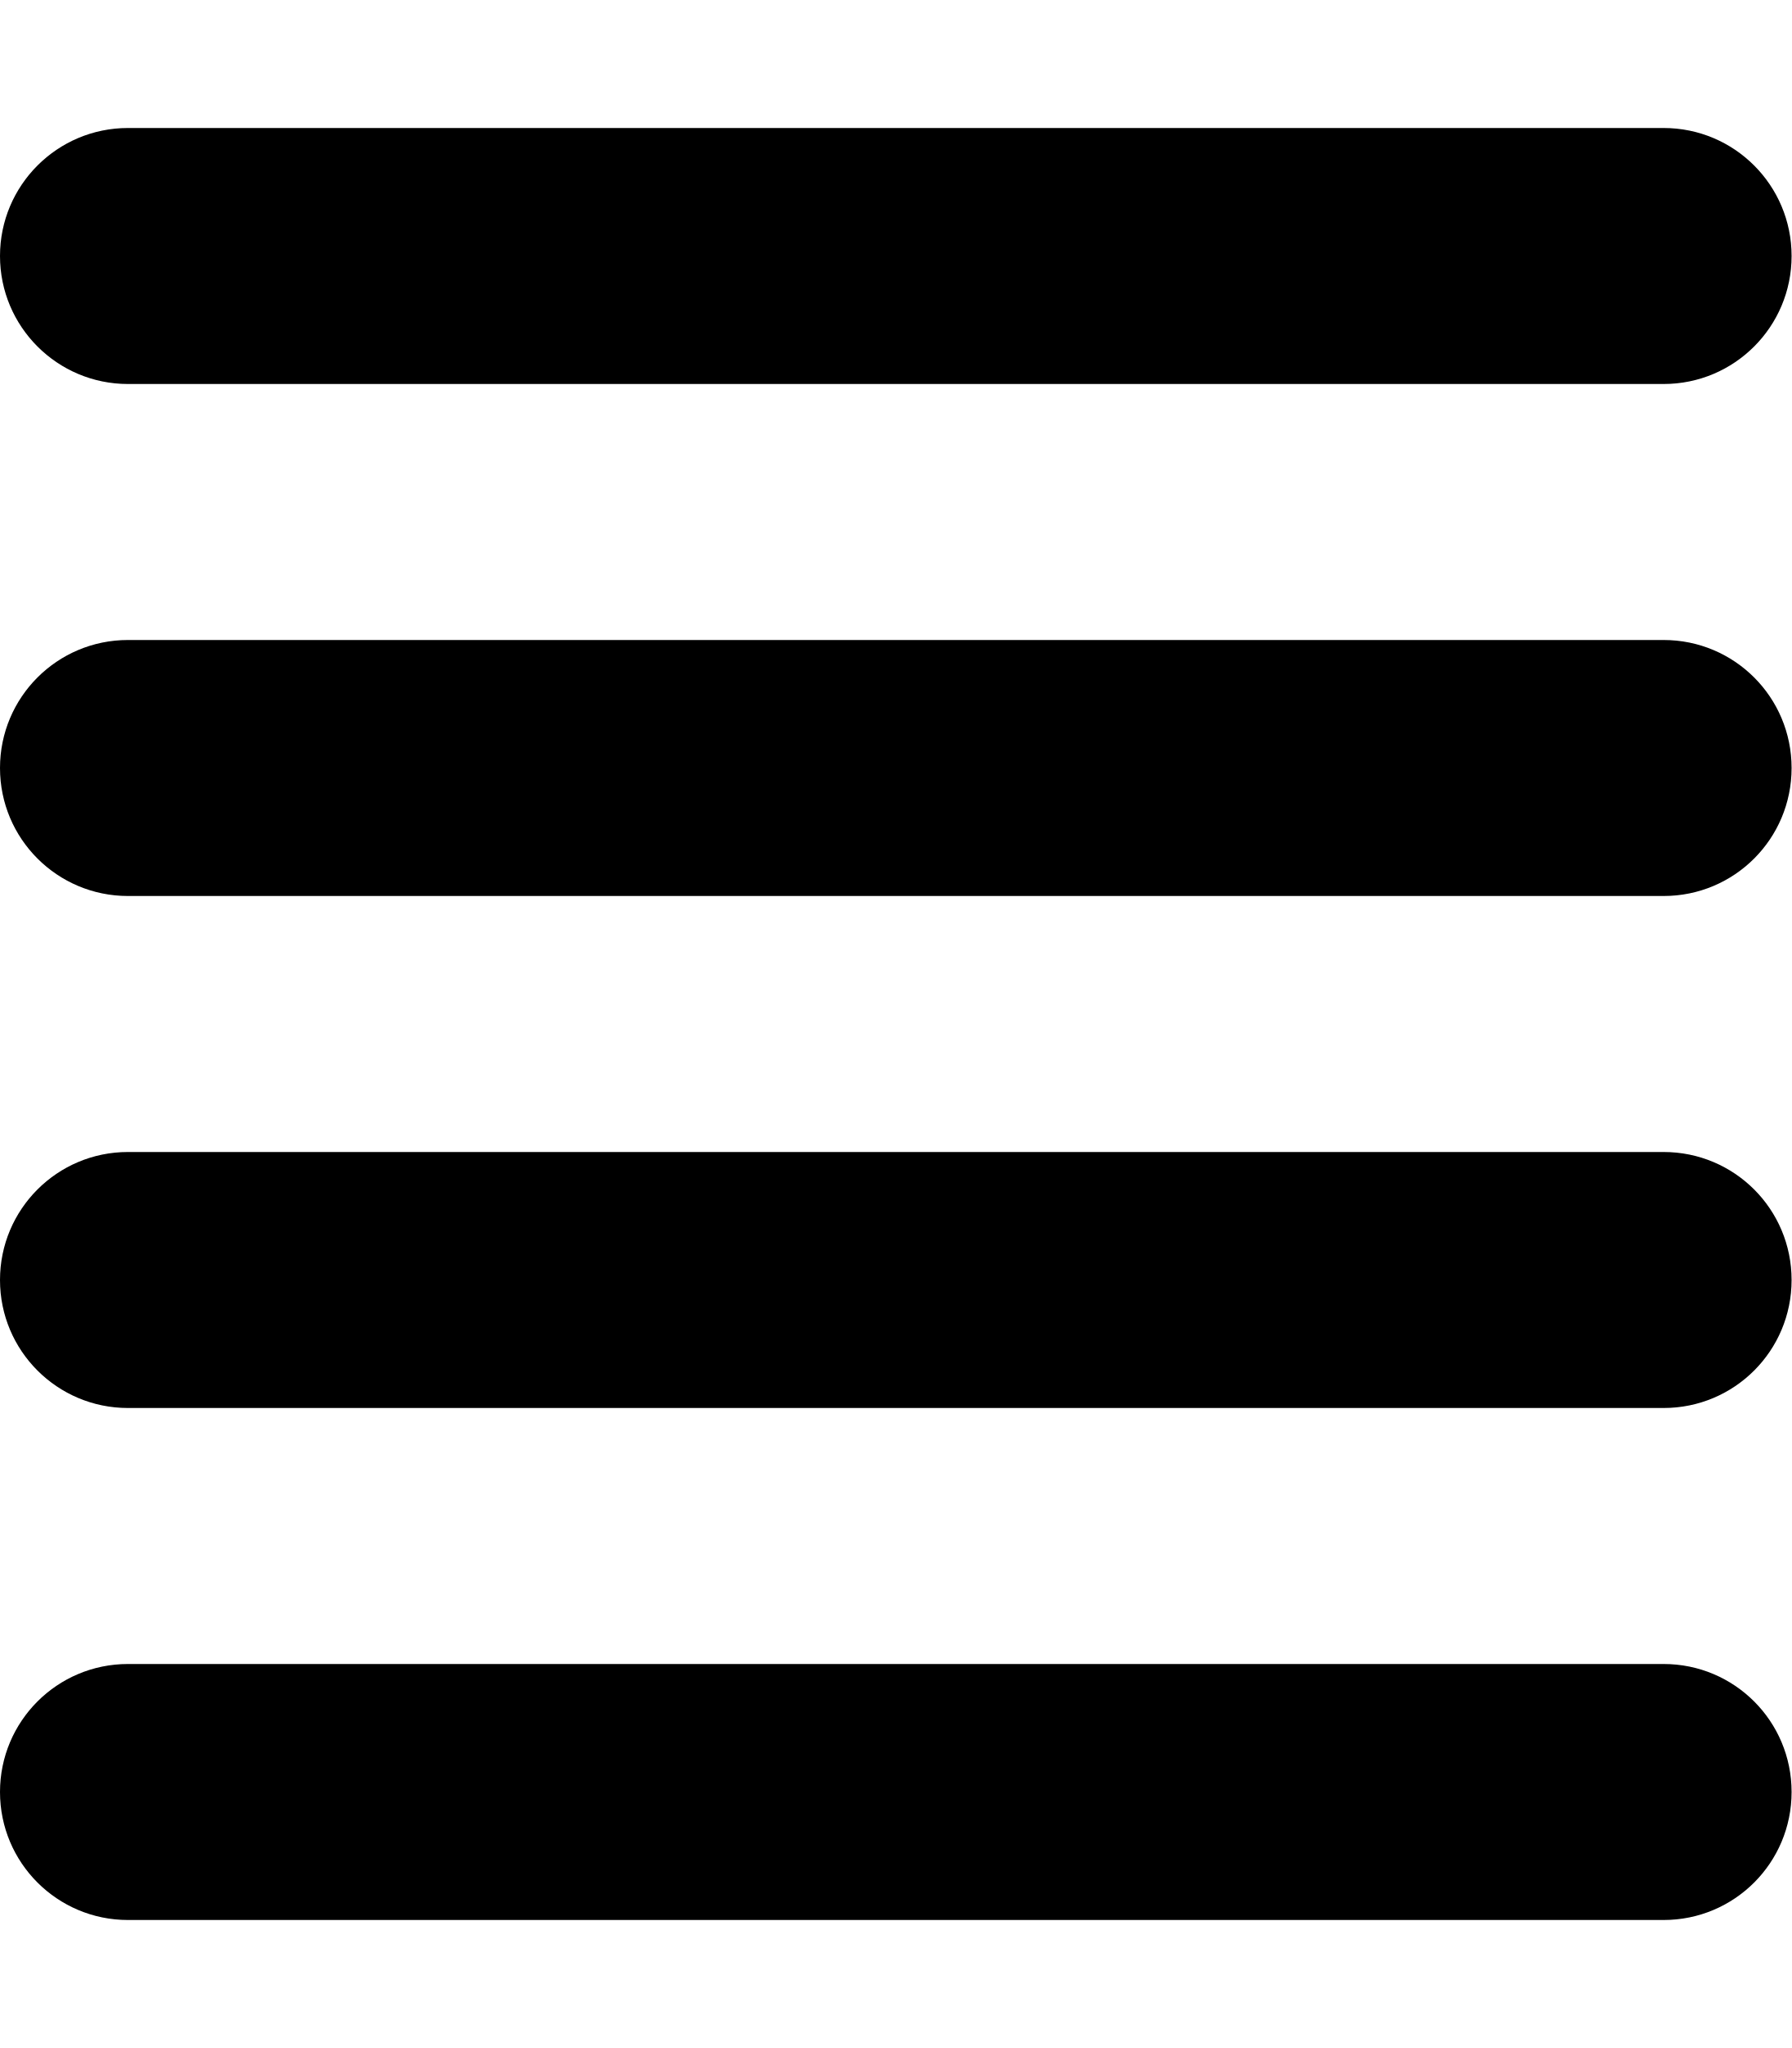
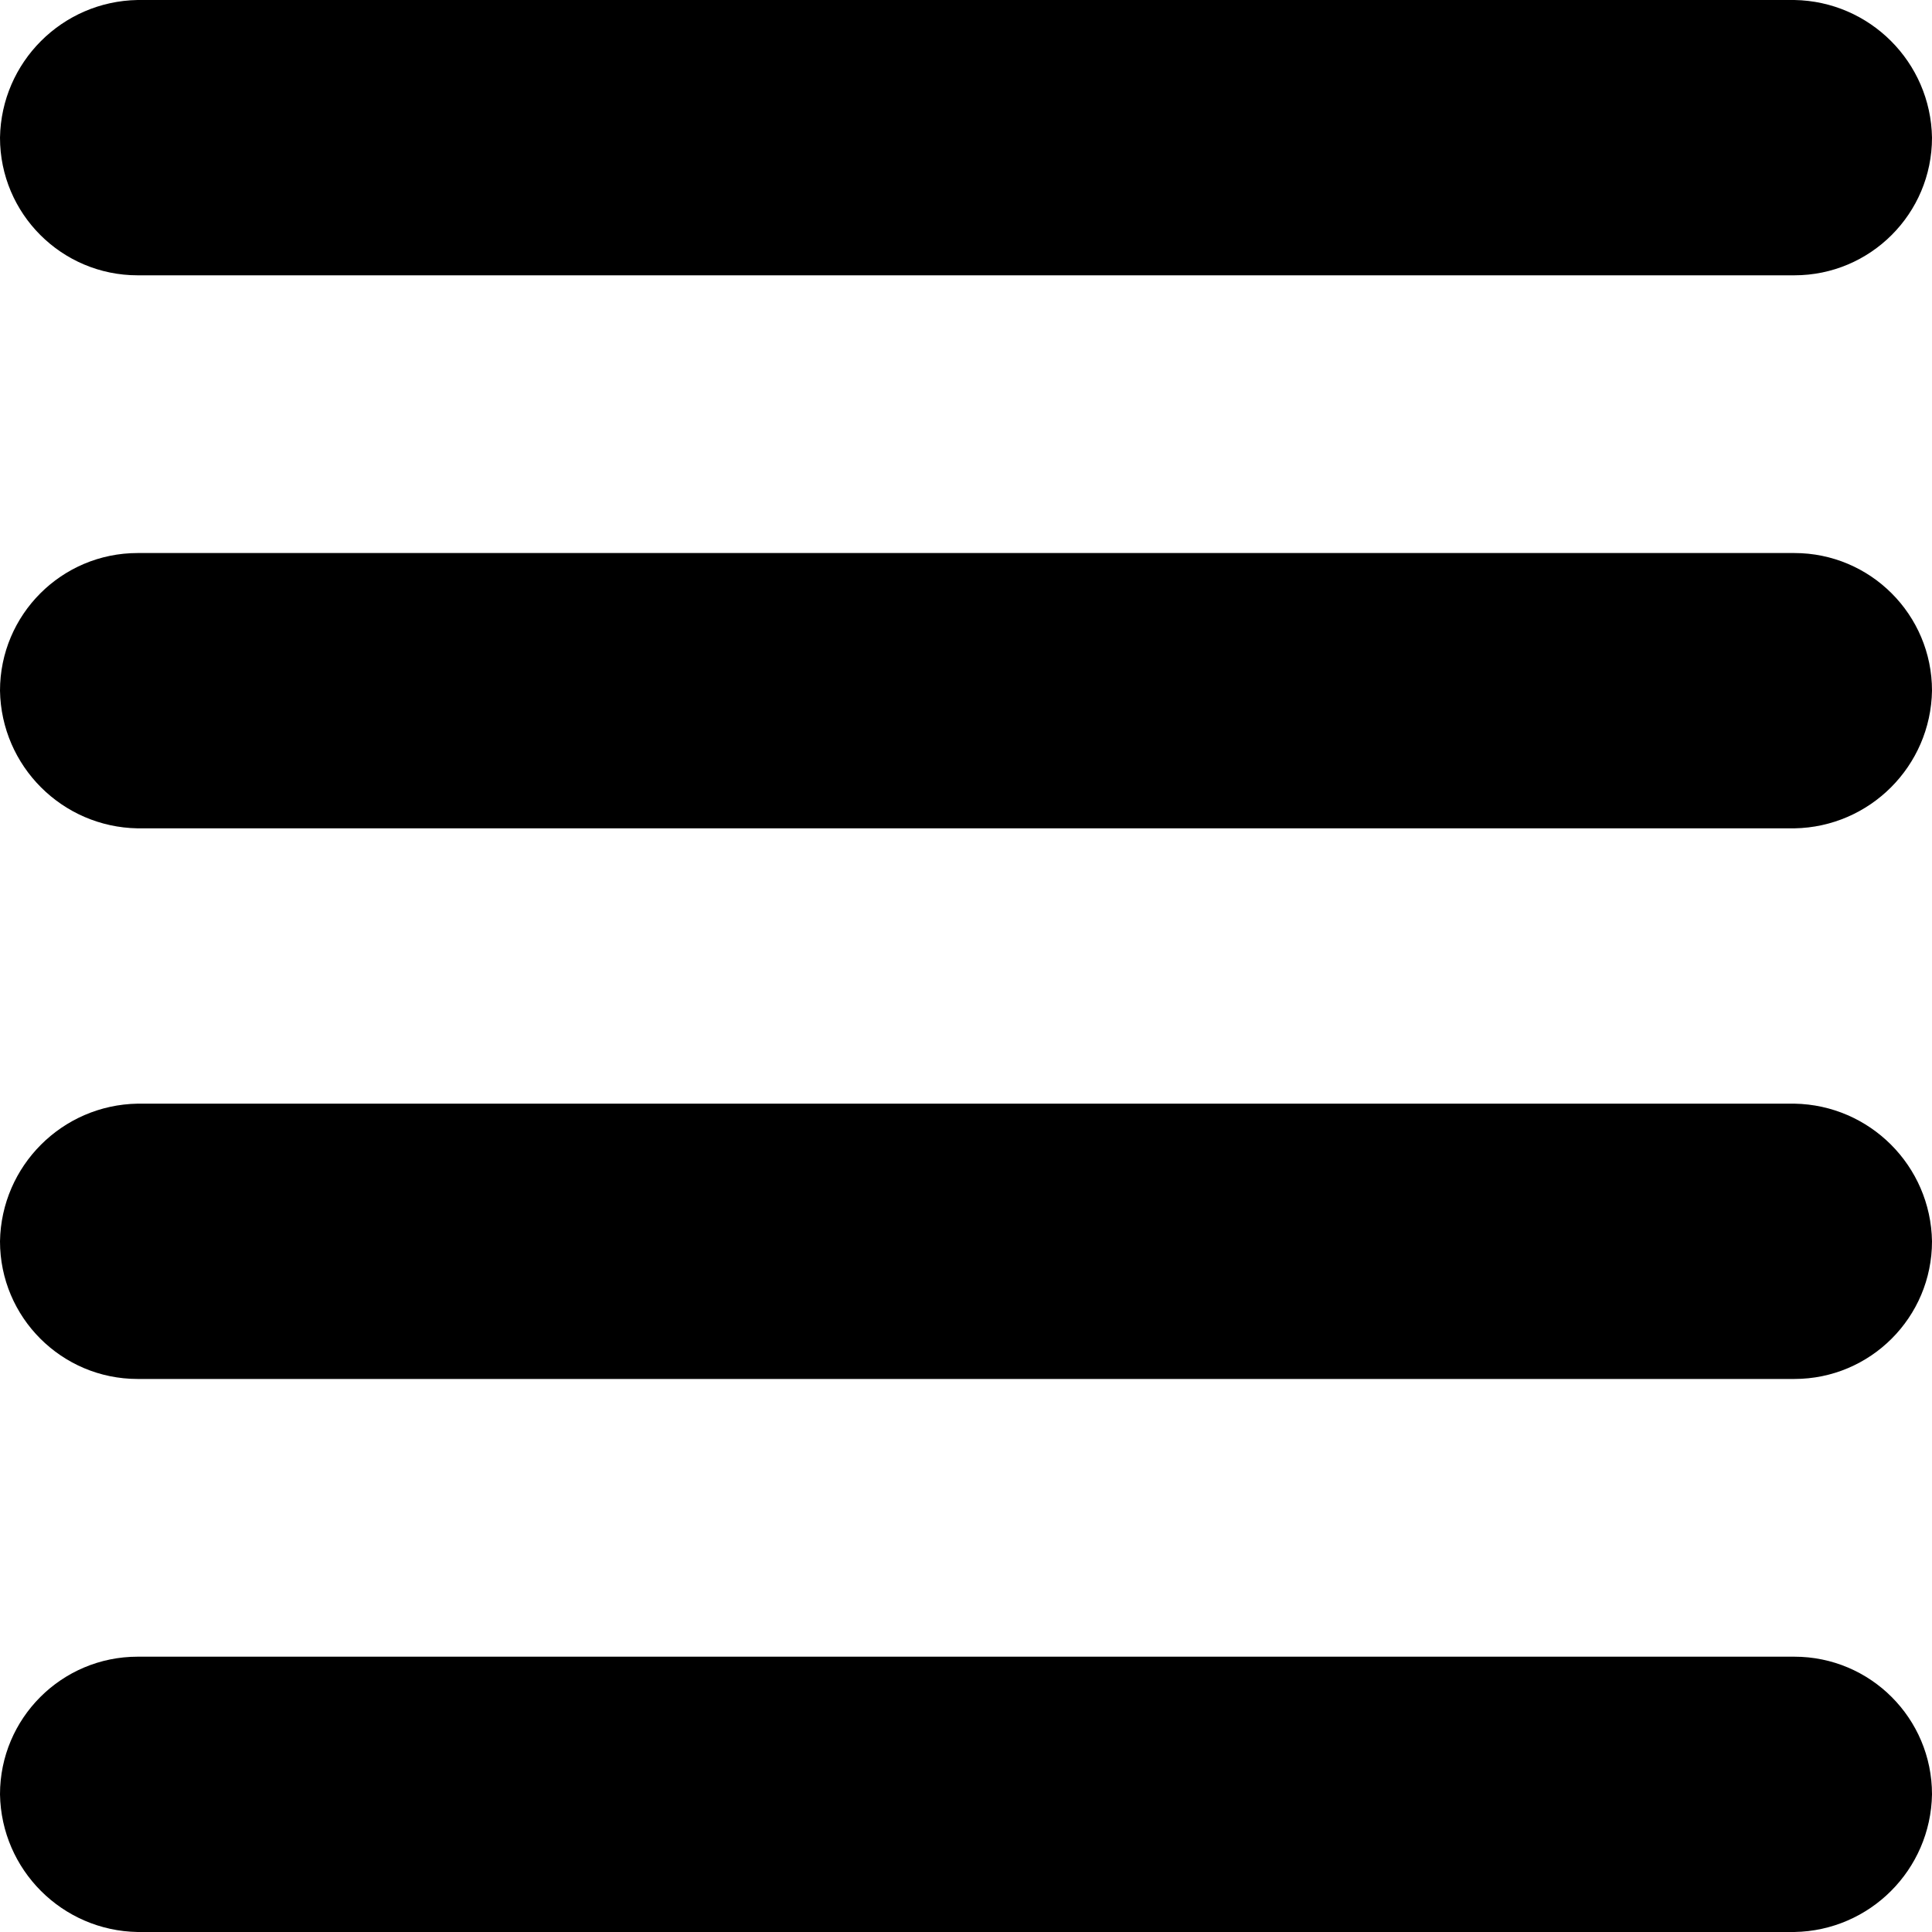
- <svg xmlns="http://www.w3.org/2000/svg" viewBox="0 0 448 512">
-   <path d="M416 96H32C14.33 96 0 81.67 0 64s14.33-32 32-32h384c17.7 0 32 14.33 32 32s-14.3 32-32 32zm0 256H32c-17.67 0-32-14.3-32-32s14.33-32 32-32h384c17.7 0 32 14.3 32 32s-14.3 32-32 32zM0 192c0-17.7 14.33-32 32-32h384c17.7 0 32 14.3 32 32s-14.3 32-32 32H32c-17.67 0-32-14.3-32-32zm416 288H32c-17.67 0-32-14.3-32-32s14.33-32 32-32h384c17.7 0 32 14.3 32 32s-14.3 32-32 32z" />
+ <svg xmlns="http://www.w3.org/2000/svg" viewBox="0 0 8 8">
+   <path d="M7.43 1.14H.57A.57.57 0 0 1 0 .57.58.58 0 0 1 .57 0h6.86A.58.58 0 0 1 8 .57a.57.57 0 0 1-.57.57Zm0 4.57H.57A.57.57 0 0 1 0 5.14a.58.58 0 0 1 .57-.57h6.86a.58.58 0 0 1 .57.57.57.57 0 0 1-.57.57ZM0 2.86a.57.57 0 0 1 .57-.57h6.86a.57.57 0 0 1 .57.57.58.58 0 0 1-.57.57H.57A.58.58 0 0 1 0 2.86ZM7.43 8H.57A.58.58 0 0 1 0 7.43a.57.57 0 0 1 .57-.57h6.86a.57.57 0 0 1 .57.57.58.58 0 0 1-.57.57Z" />
</svg>
